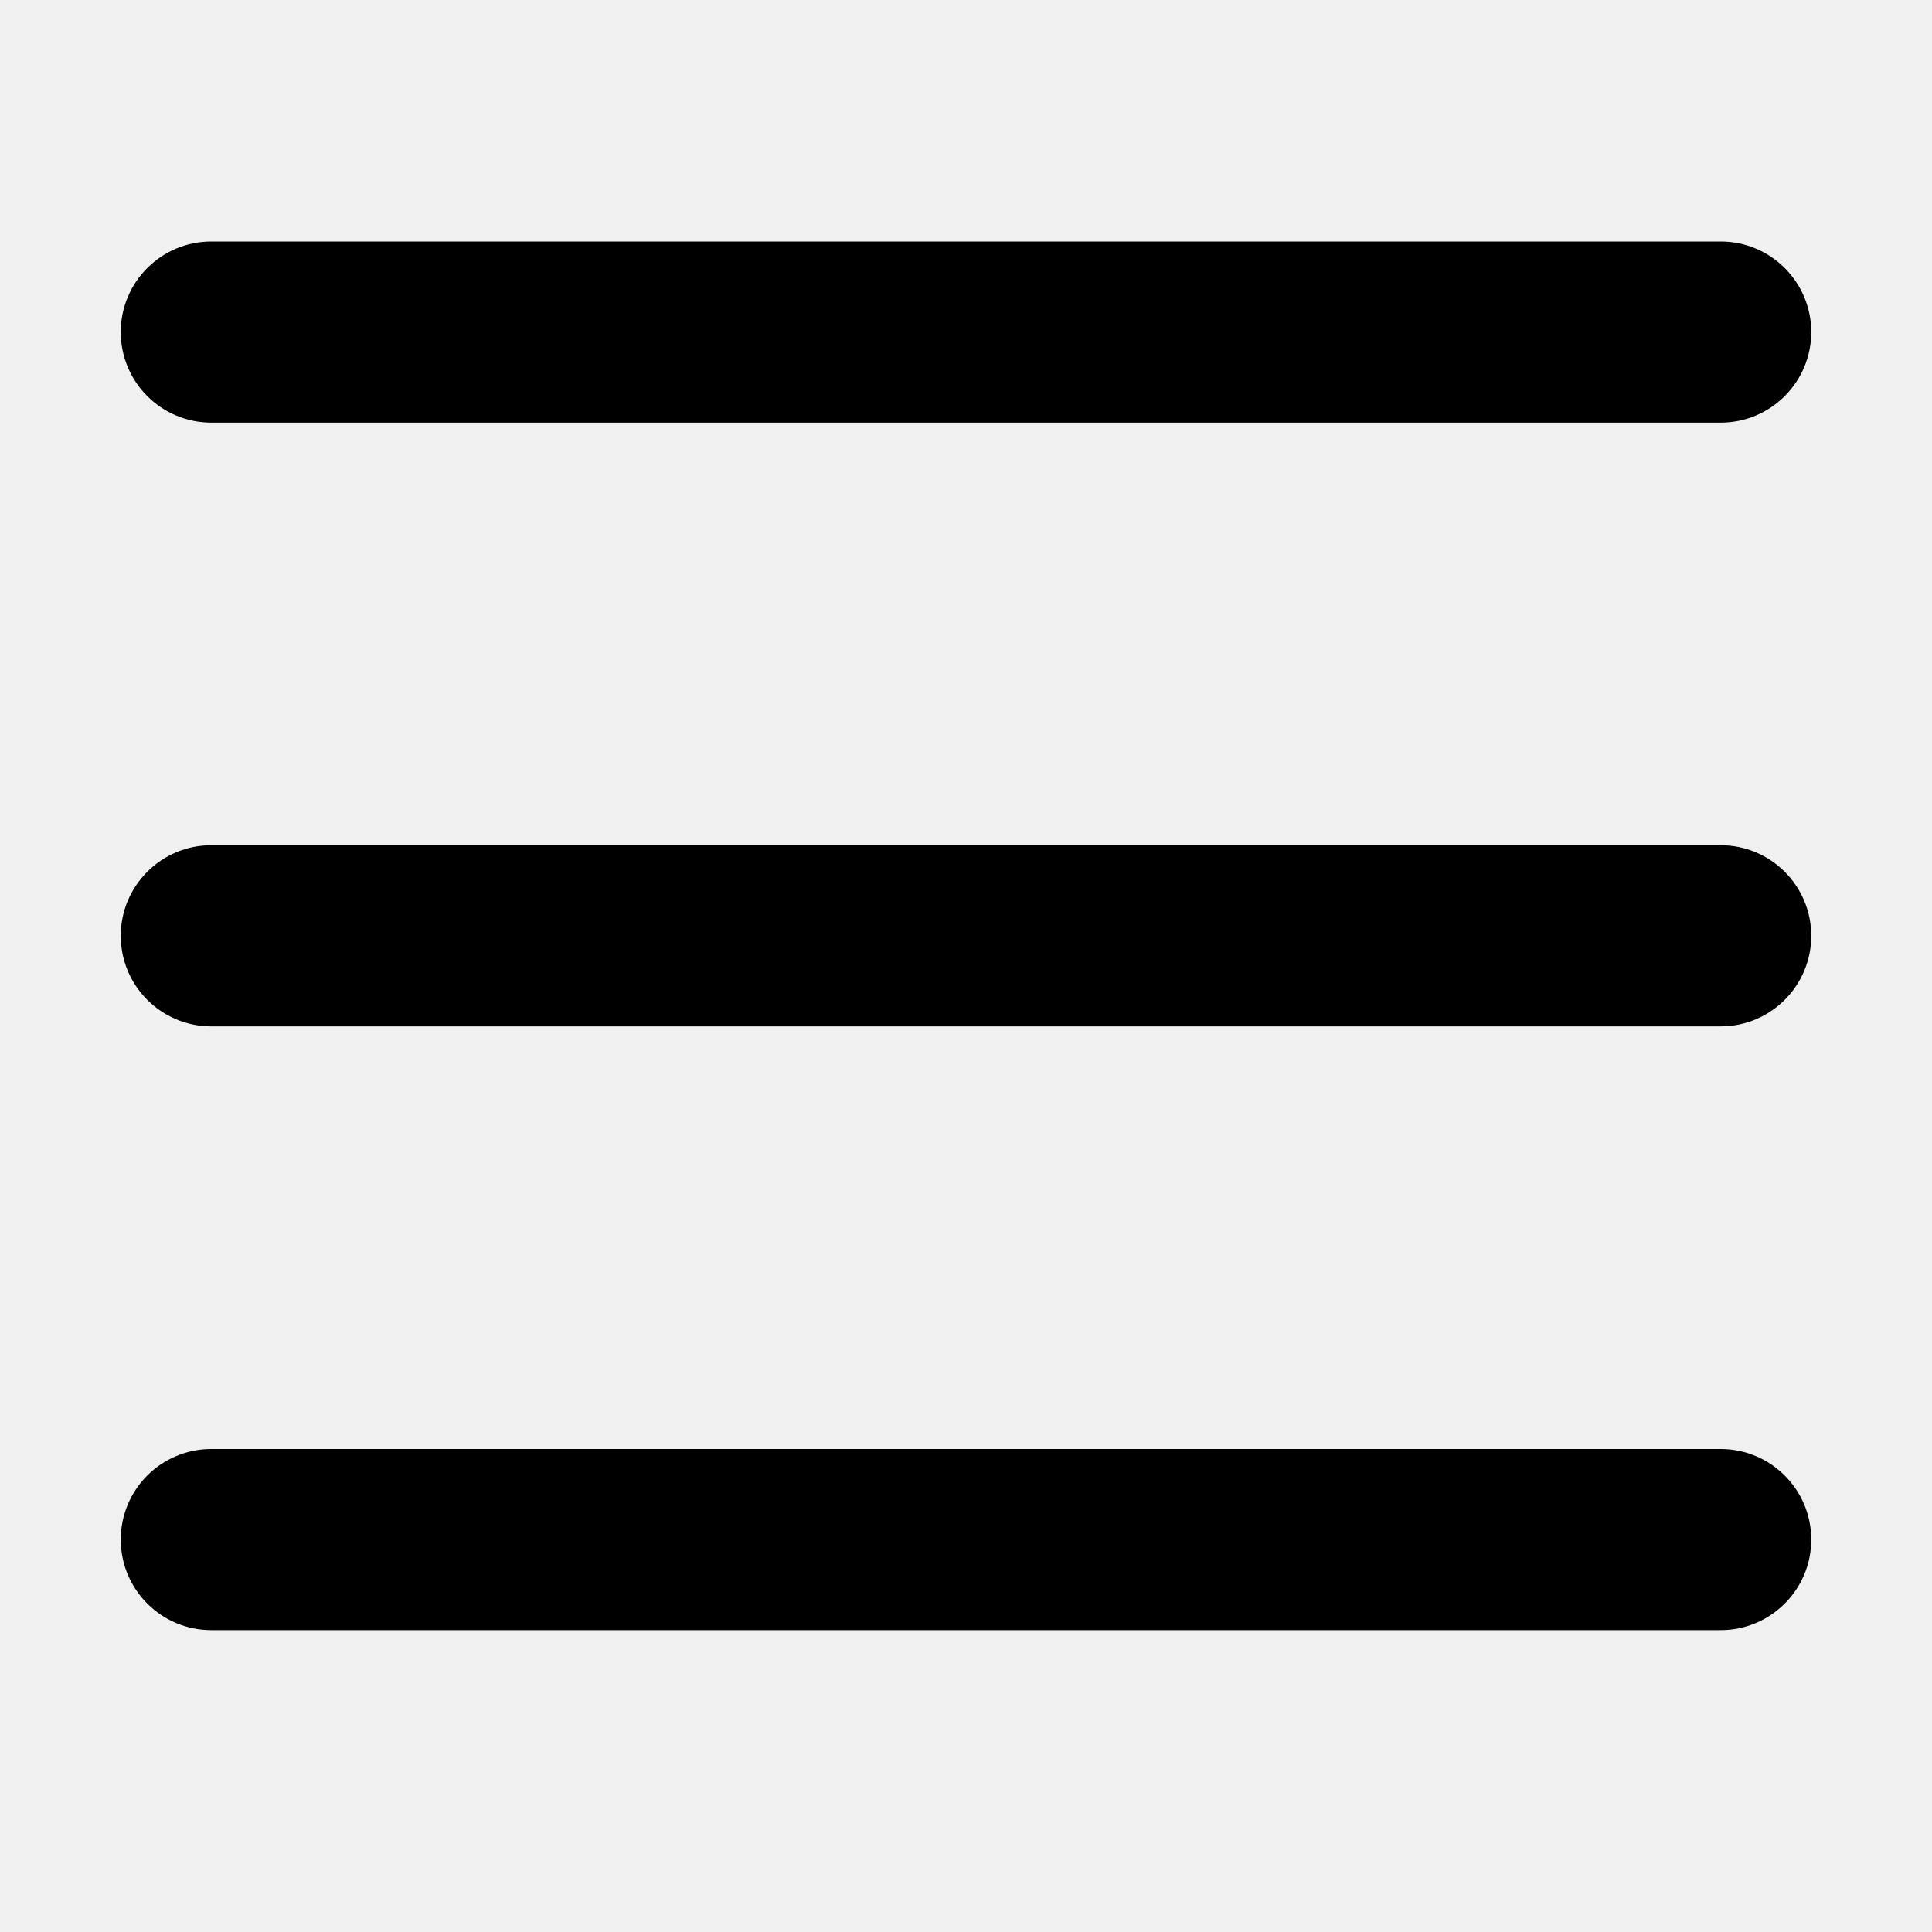
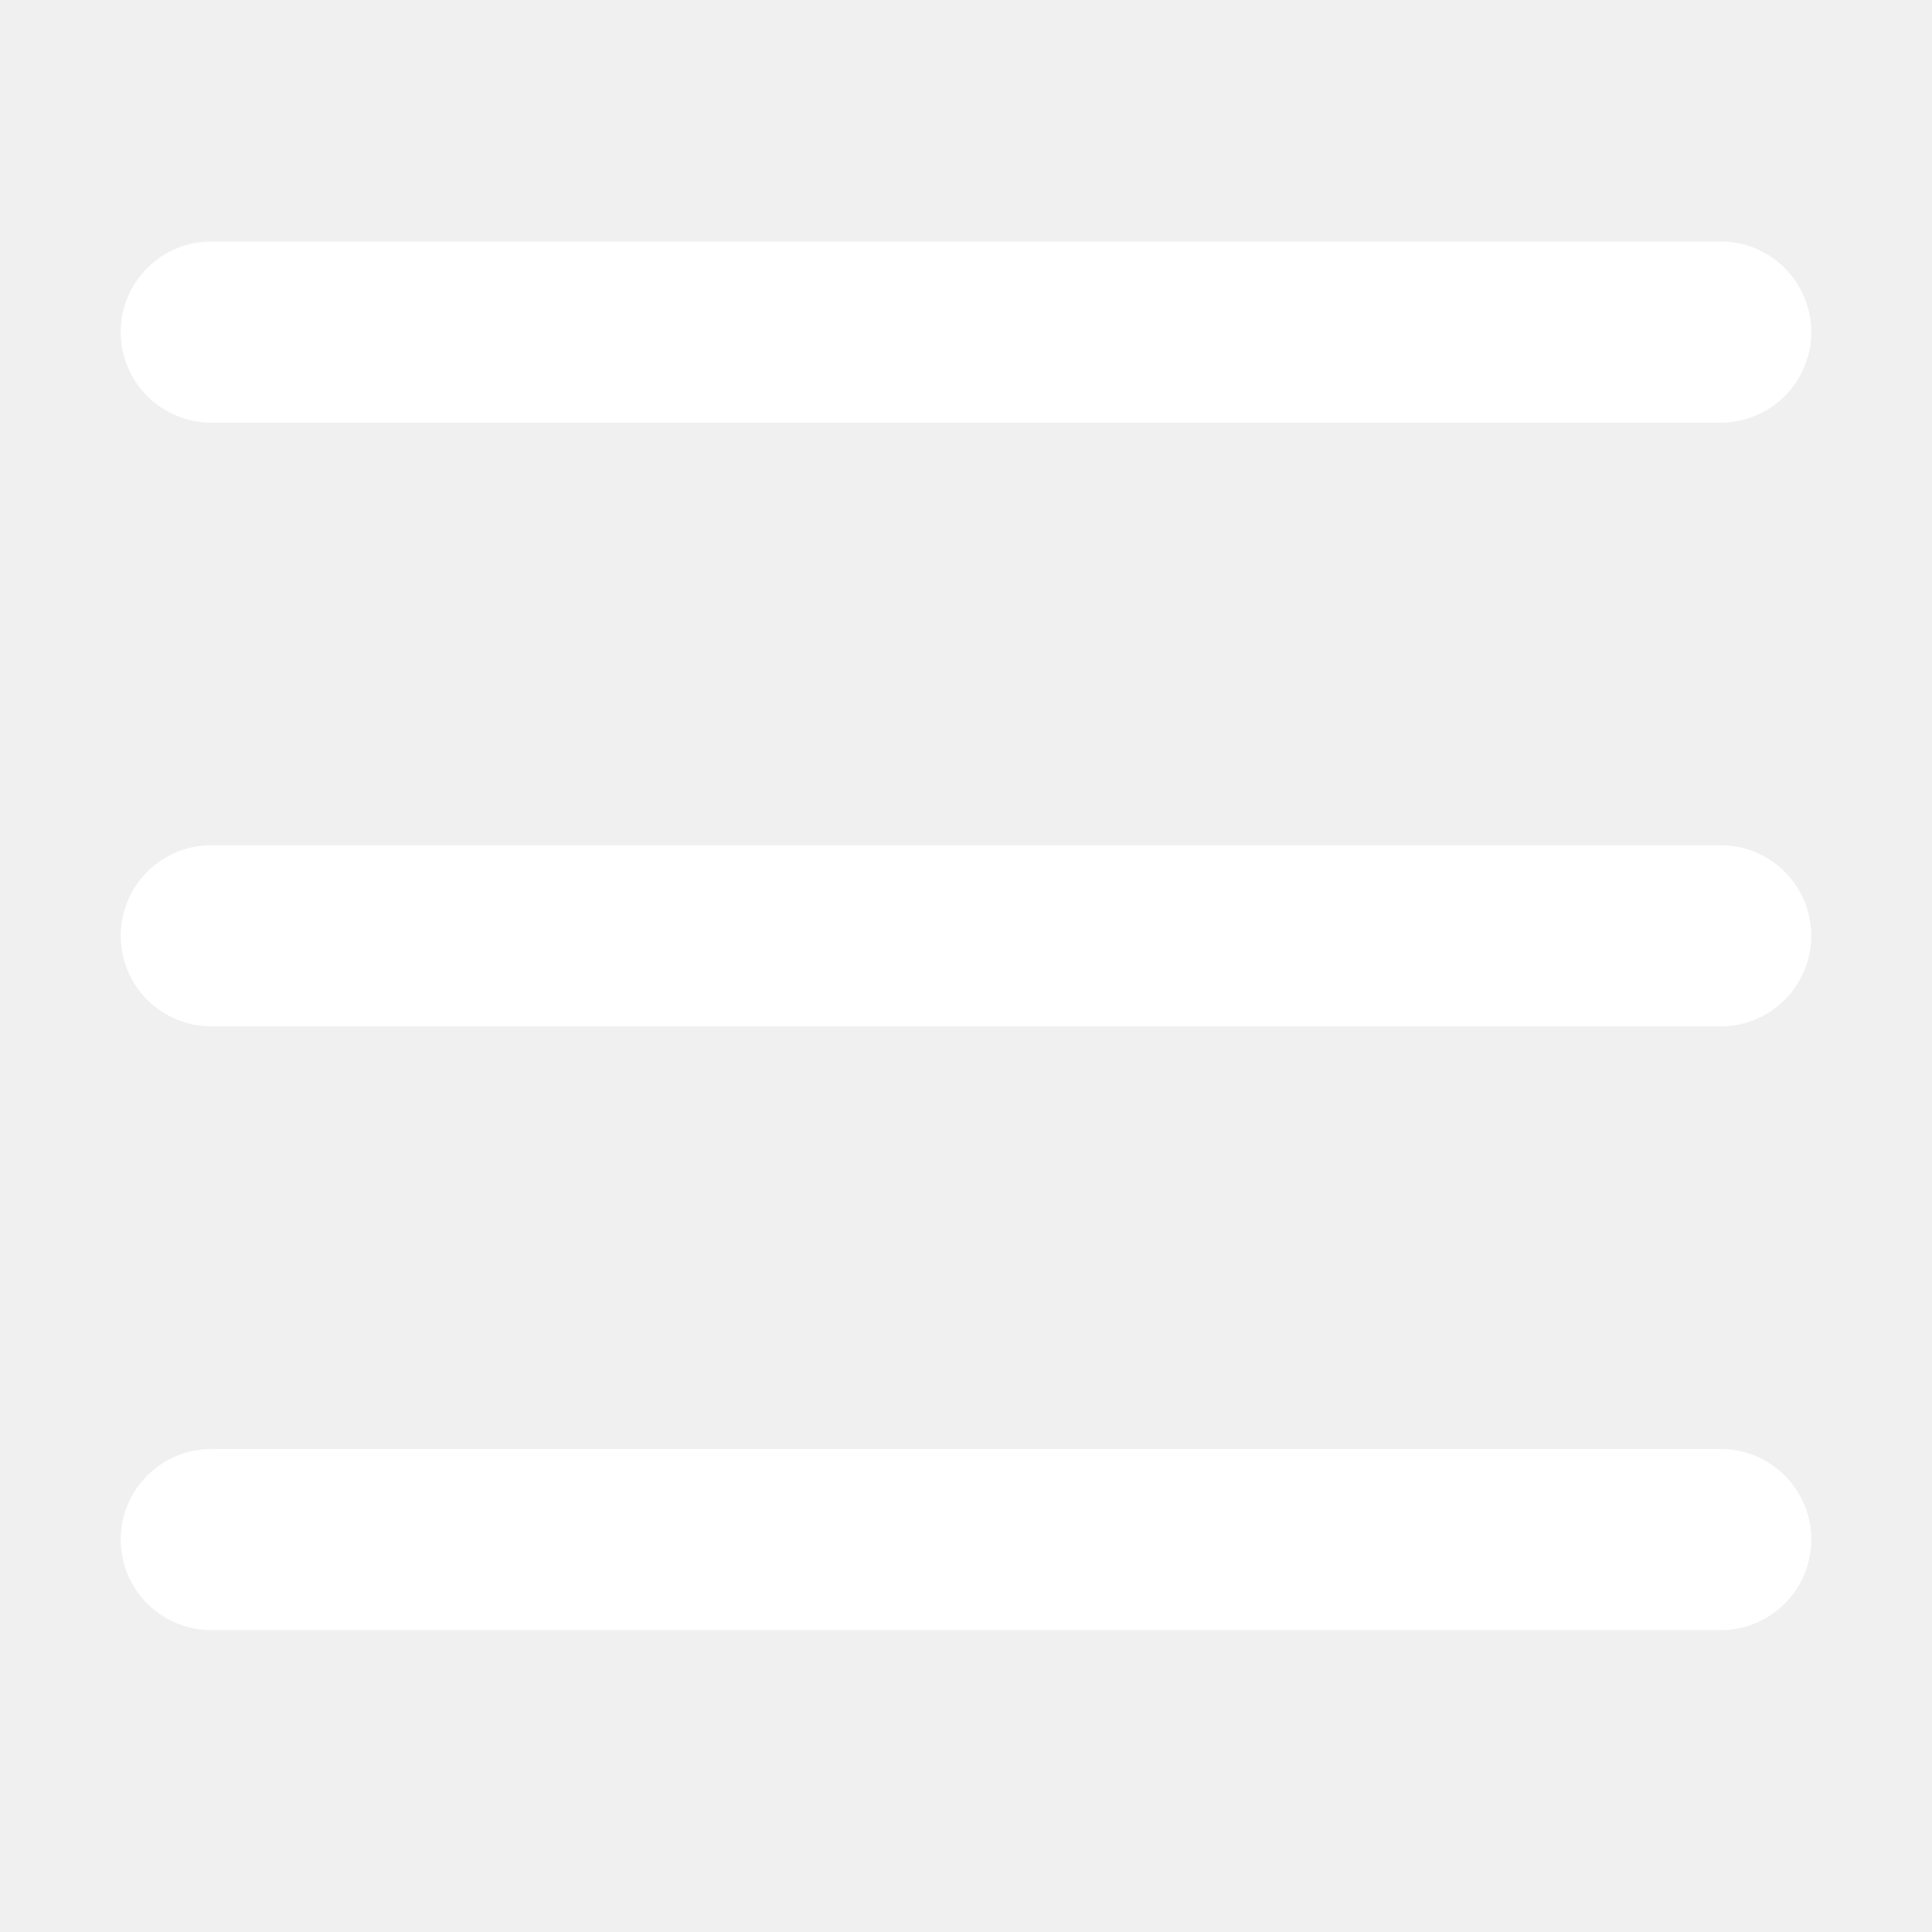
- <svg xmlns="http://www.w3.org/2000/svg" viewBox="0 0 16 16" fill="none" class="" width="16" height="16">
-   <path d="M1 2.75A.75.75 0 011.75 2h12.5a.75.75 0 010 1.5H1.75A.75.75 0 011 2.75zM1 12.75a.75.75 0 01.75-.75h12.5a.75.75 0 010 1.5H1.75a.75.75 0 01-.75-.75zM1.75 7a.75.75 0 000 1.5h12.5a.75.75 0 000-1.5H1.75z" fill="currentColor" />
+ <svg xmlns="http://www.w3.org/2000/svg" viewBox="0 0 16 16" class="" width="16" height="16">
+   <path d="M1 2.75A.75.75 0 011.75 2h12.5a.75.75 0 010 1.5H1.75A.75.75 0 011 2.75zM1 12.75a.75.75 0 01.75-.75h12.5a.75.75 0 010 1.5H1.75a.75.75 0 01-.75-.75zM1.75 7a.75.75 0 000 1.5h12.5a.75.75 0 000-1.5H1.75z" fill="#fff" />
</svg>
